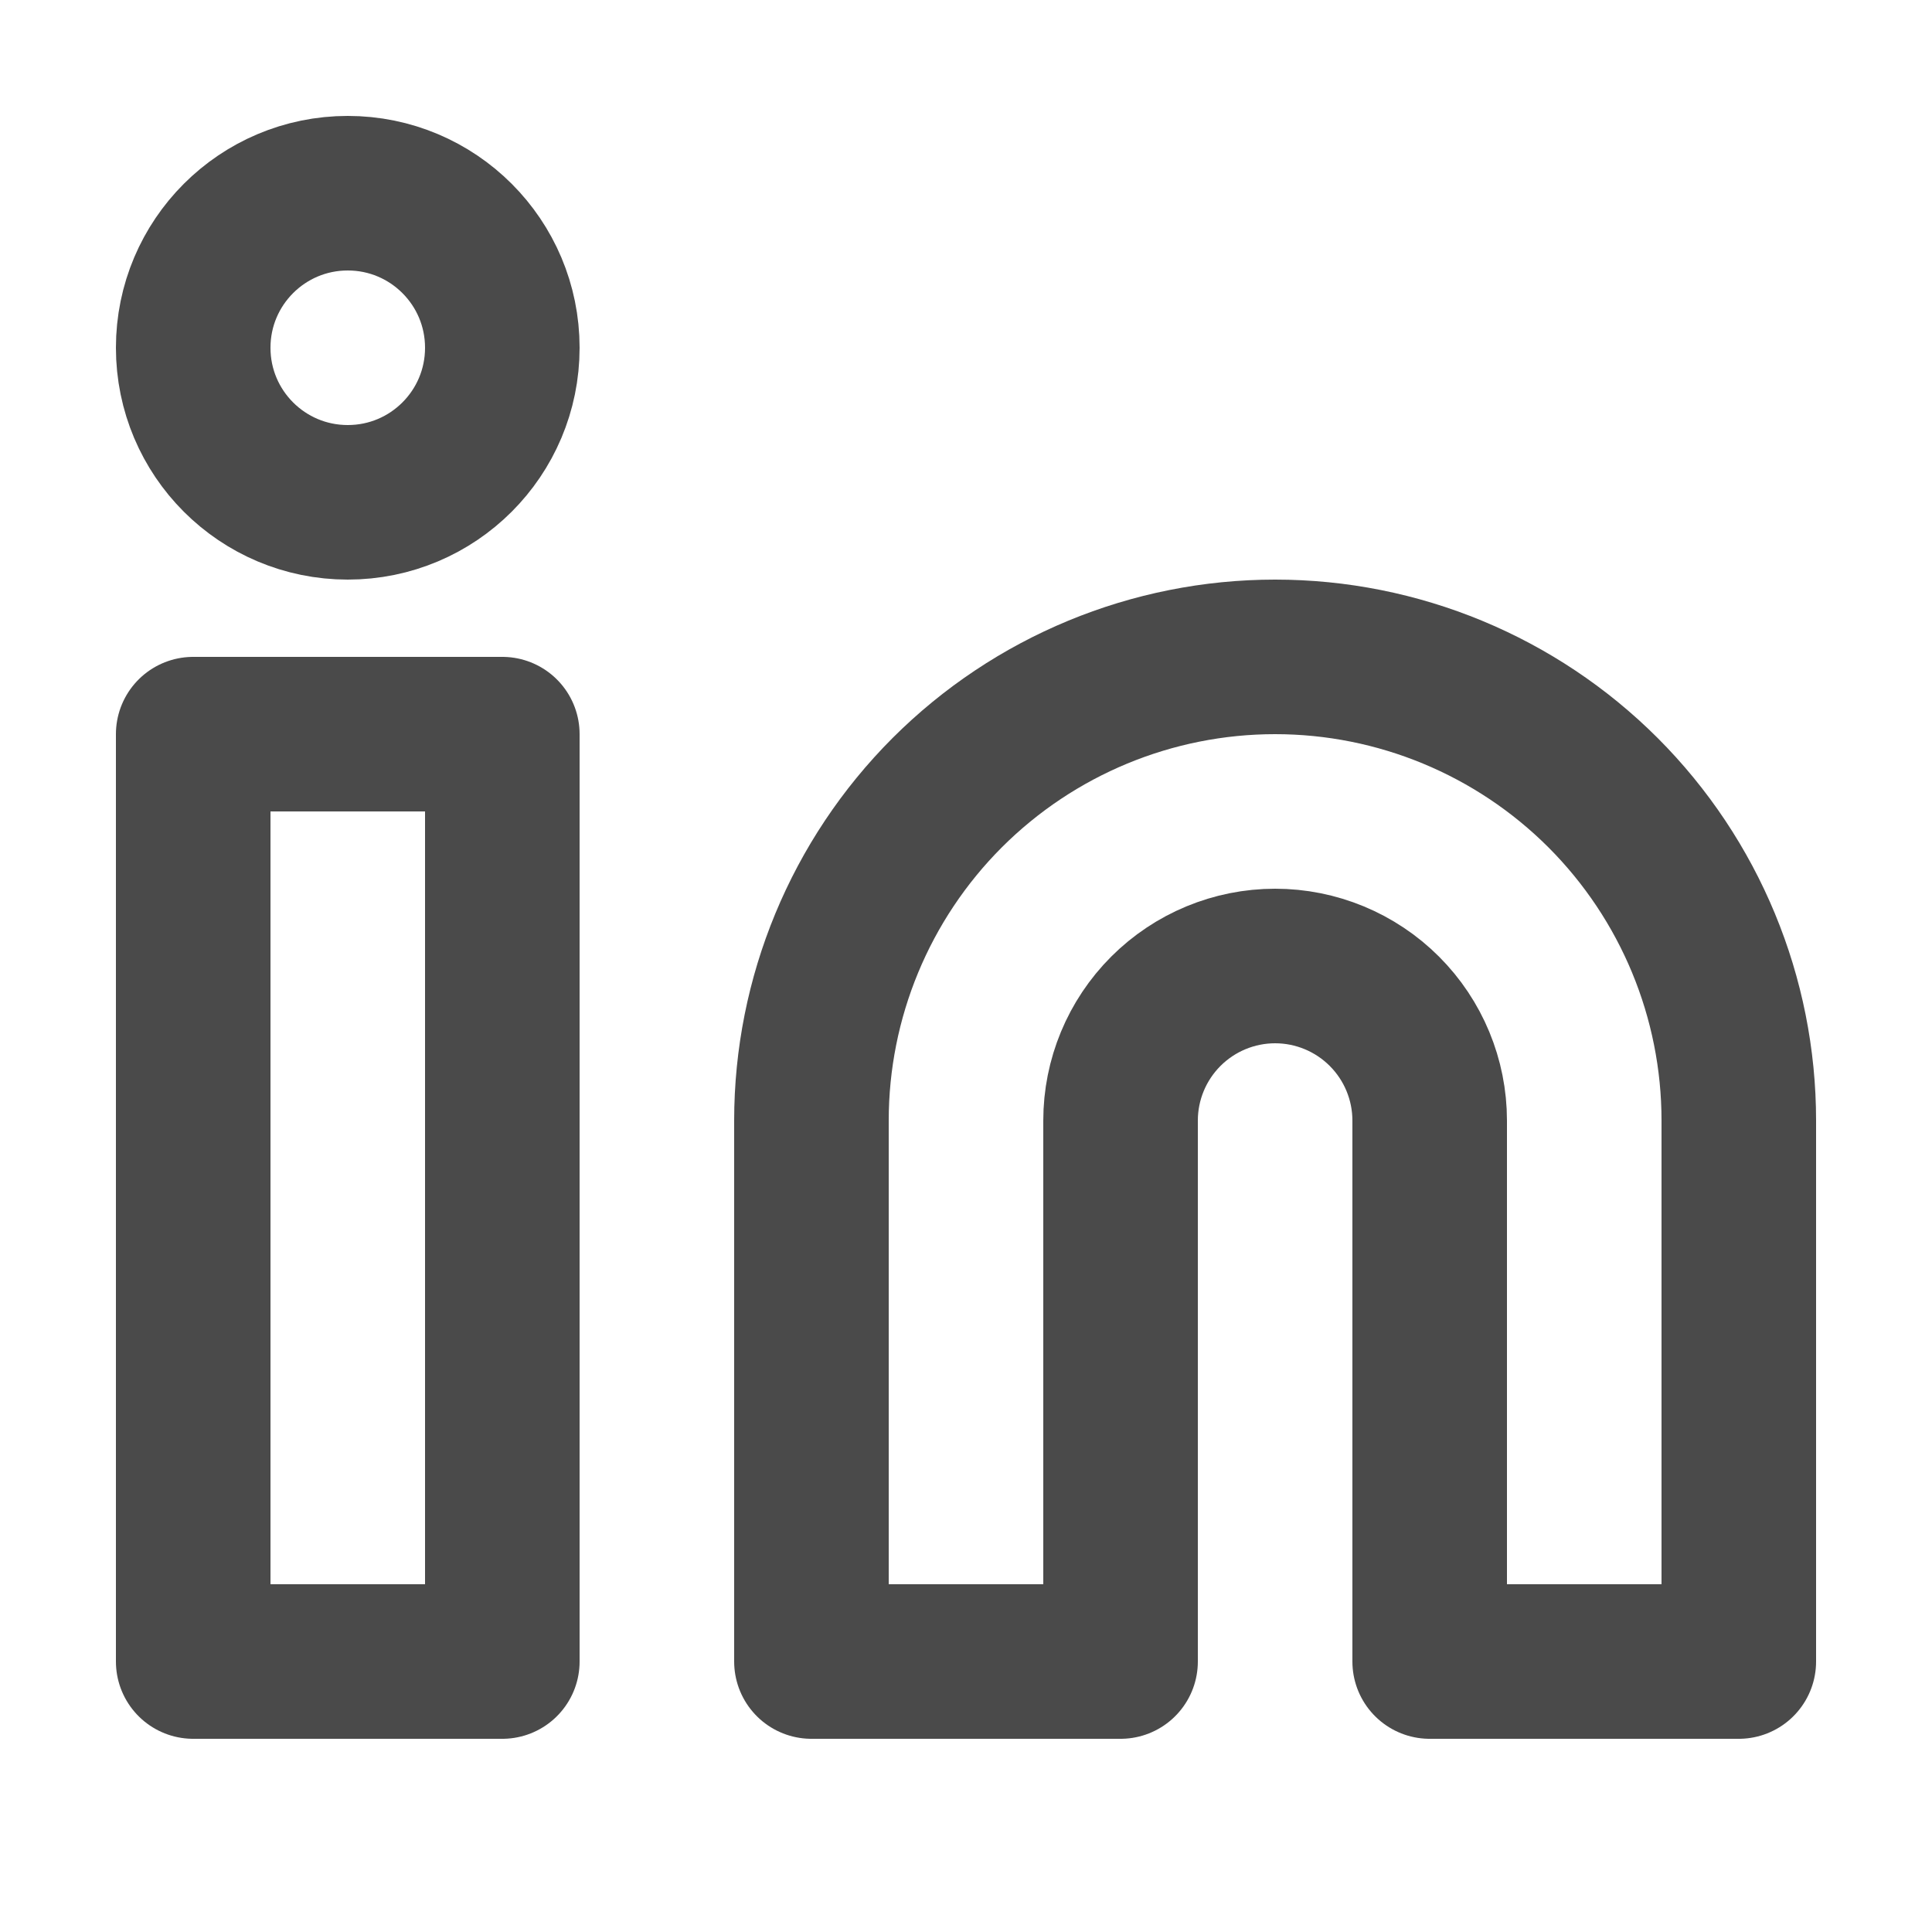
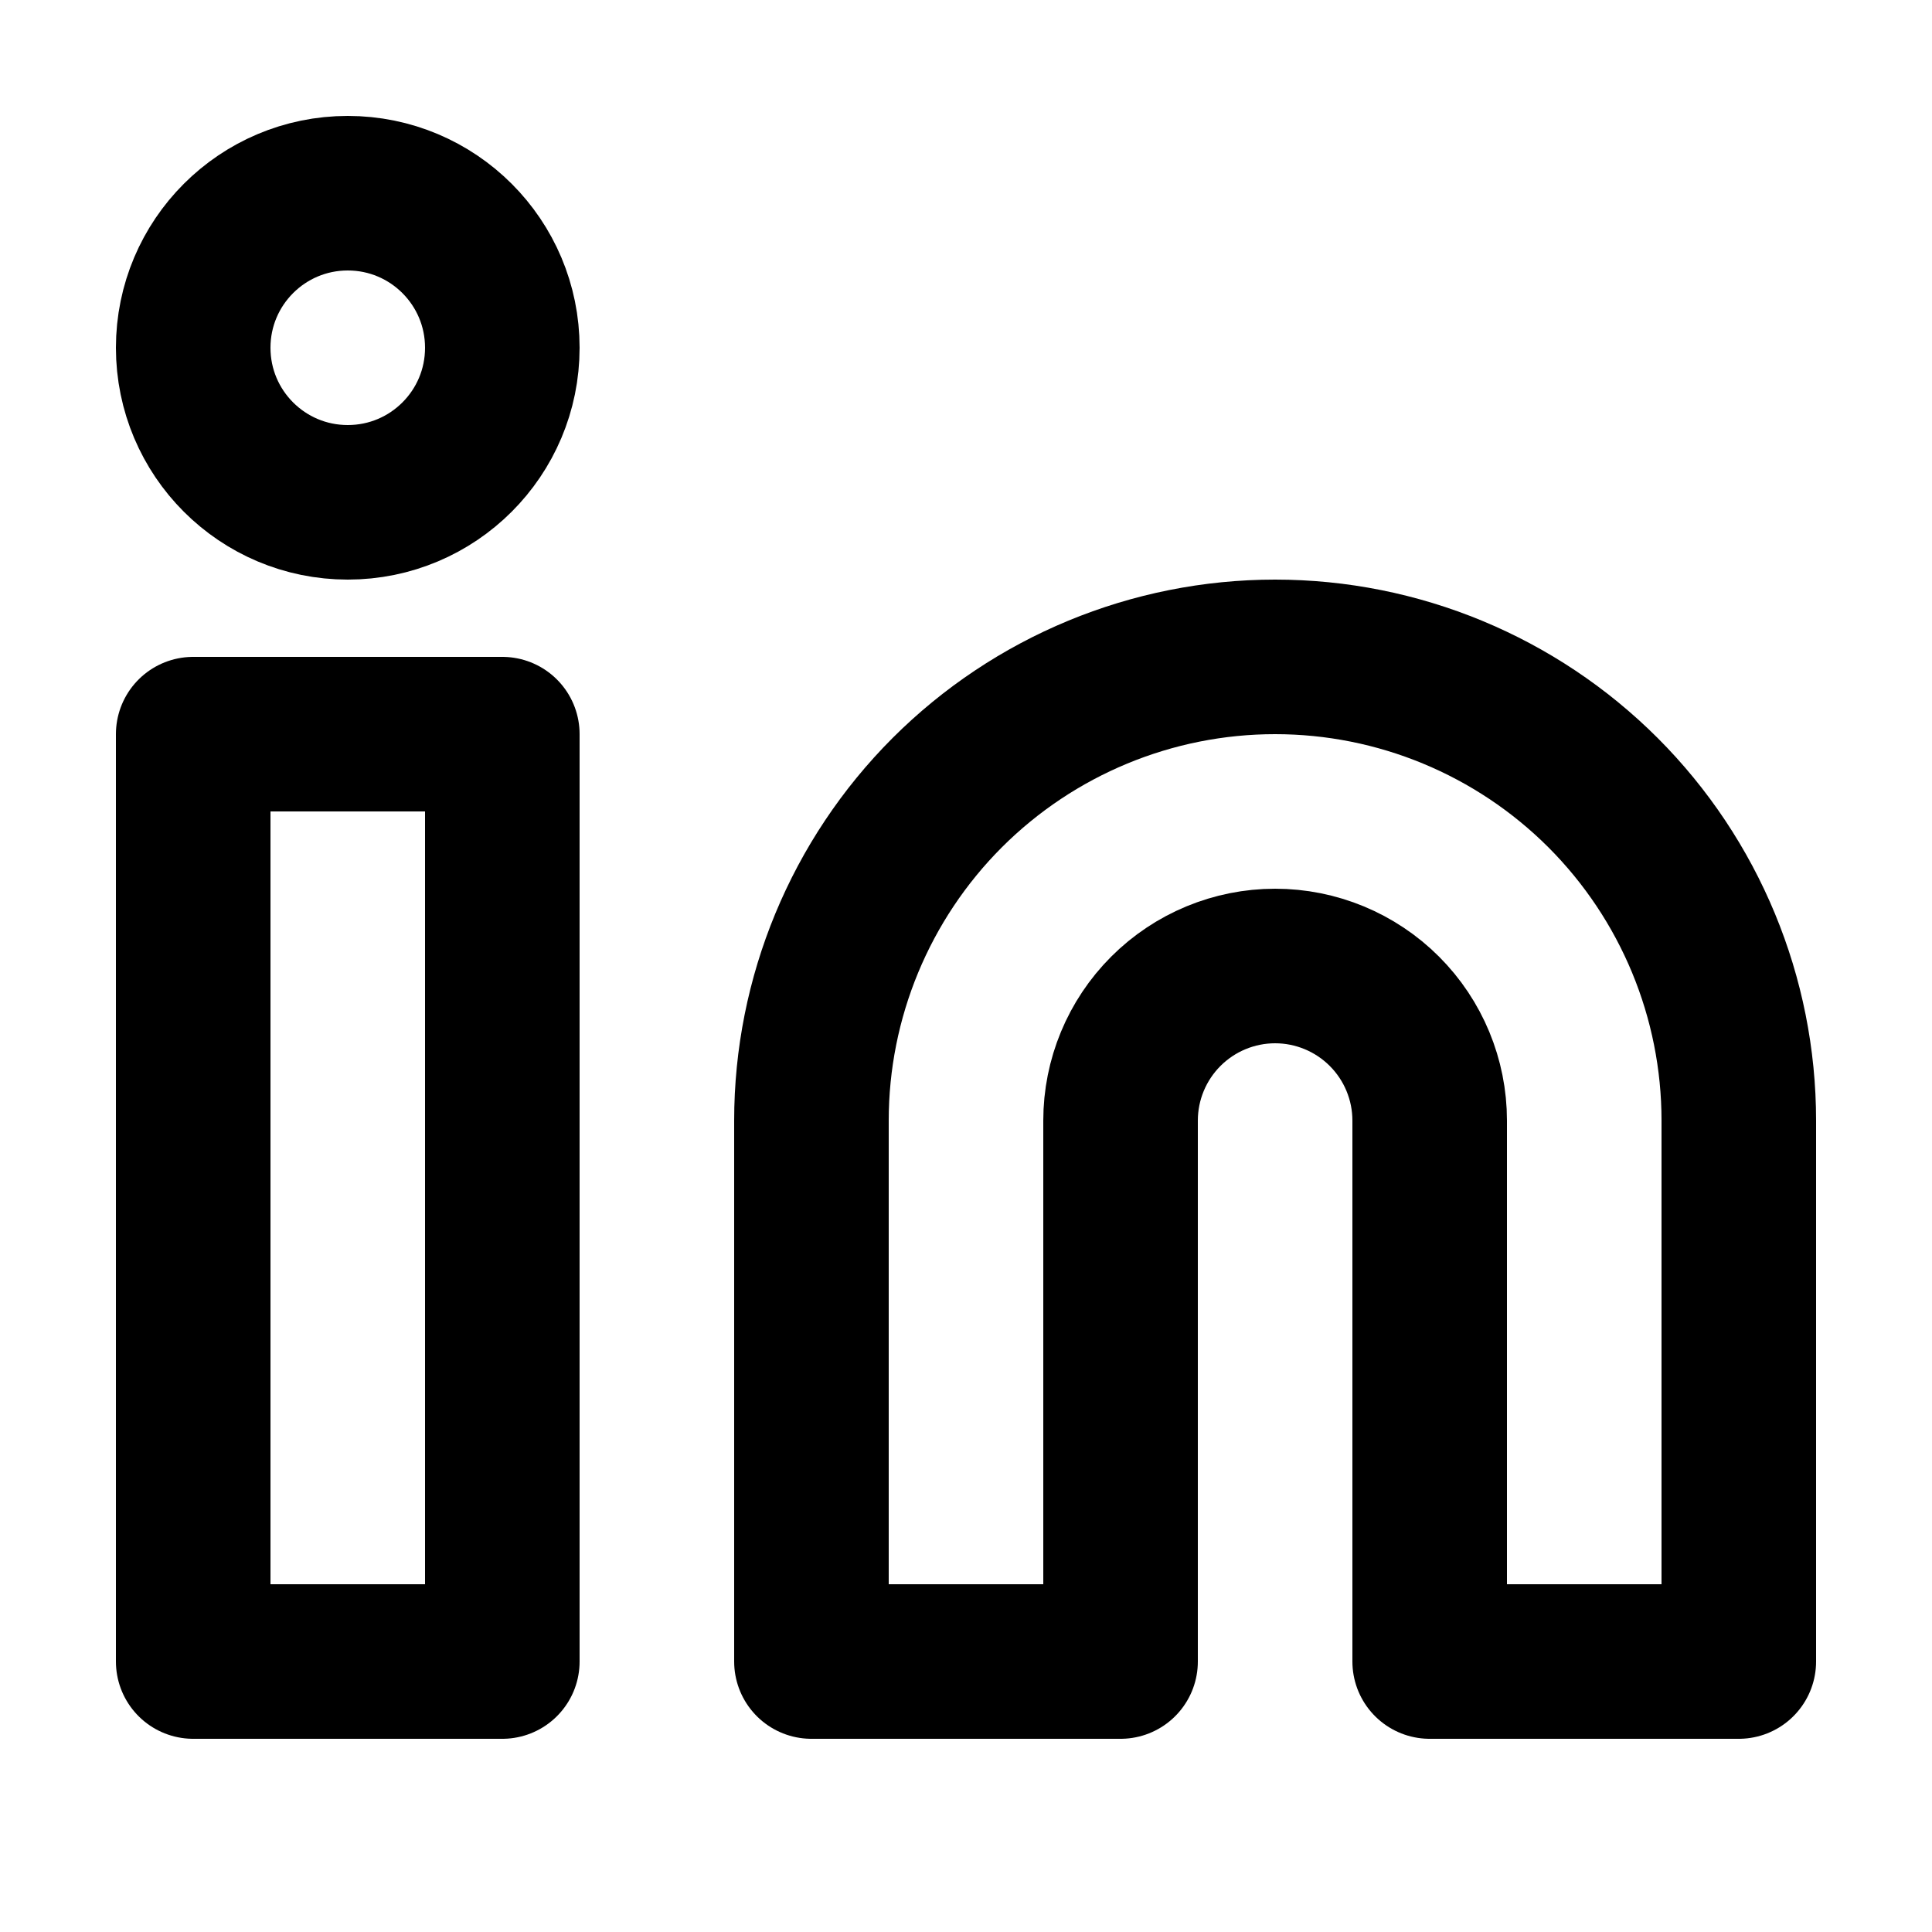
<svg xmlns="http://www.w3.org/2000/svg" width="25" height="25" viewBox="0 0 25 25" fill="none">
-   <path d="M16.5 8.5C18.091 8.5 19.617 9.132 20.743 10.257C21.868 11.383 22.5 12.909 22.5 14.5V21.5H18.5V14.5C18.5 13.97 18.289 13.461 17.914 13.086C17.539 12.711 17.03 12.5 16.5 12.5C15.97 12.5 15.461 12.711 15.086 13.086C14.711 13.461 14.5 13.97 14.5 14.5V21.5H10.5V14.5C10.5 12.909 11.132 11.383 12.257 10.257C13.383 9.132 14.909 8.5 16.5 8.5V8.5Z" stroke="#4A4A4A" stroke-width="2" stroke-linecap="round" stroke-linejoin="round" />
-   <path d="M6.5 9.5H2.5V21.5H6.5V9.5Z" stroke="#4A4A4A" stroke-width="2" stroke-linecap="round" stroke-linejoin="round" />
-   <path d="M4.5 6.5C5.605 6.5 6.5 5.605 6.5 4.5C6.5 3.395 5.605 2.5 4.5 2.5C3.395 2.5 2.5 3.395 2.5 4.5C2.5 5.605 3.395 6.5 4.5 6.5Z" stroke="#4A4A4A" stroke-width="2" stroke-linecap="round" stroke-linejoin="round" />
+   <path d="M16.5 8.5C18.091 8.5 19.617 9.132 20.743 10.257C21.868 11.383 22.5 12.909 22.5 14.5V21.5H18.5V14.5C18.5 13.97 18.289 13.461 17.914 13.086C17.539 12.711 17.03 12.5 16.5 12.5C15.97 12.5 15.461 12.711 15.086 13.086C14.711 13.461 14.5 13.97 14.5 14.5V21.5H10.5V14.5C10.5 12.909 11.132 11.383 12.257 10.257C13.383 9.132 14.909 8.5 16.5 8.5V8.5Z" stroke="currentColor" stroke-width="2" stroke-linecap="round" stroke-linejoin="round" />
+   <path d="M6.5 9.5H2.5V21.5H6.5V9.5Z" stroke="currentColor" stroke-width="2" stroke-linecap="round" stroke-linejoin="round" />
+   <path d="M4.5 6.5C5.605 6.5 6.5 5.605 6.5 4.5C6.5 3.395 5.605 2.5 4.5 2.5C3.395 2.5 2.5 3.395 2.5 4.5C2.5 5.605 3.395 6.5 4.5 6.5Z" stroke="currentColor" stroke-width="2" stroke-linecap="round" stroke-linejoin="round" />
</svg>
